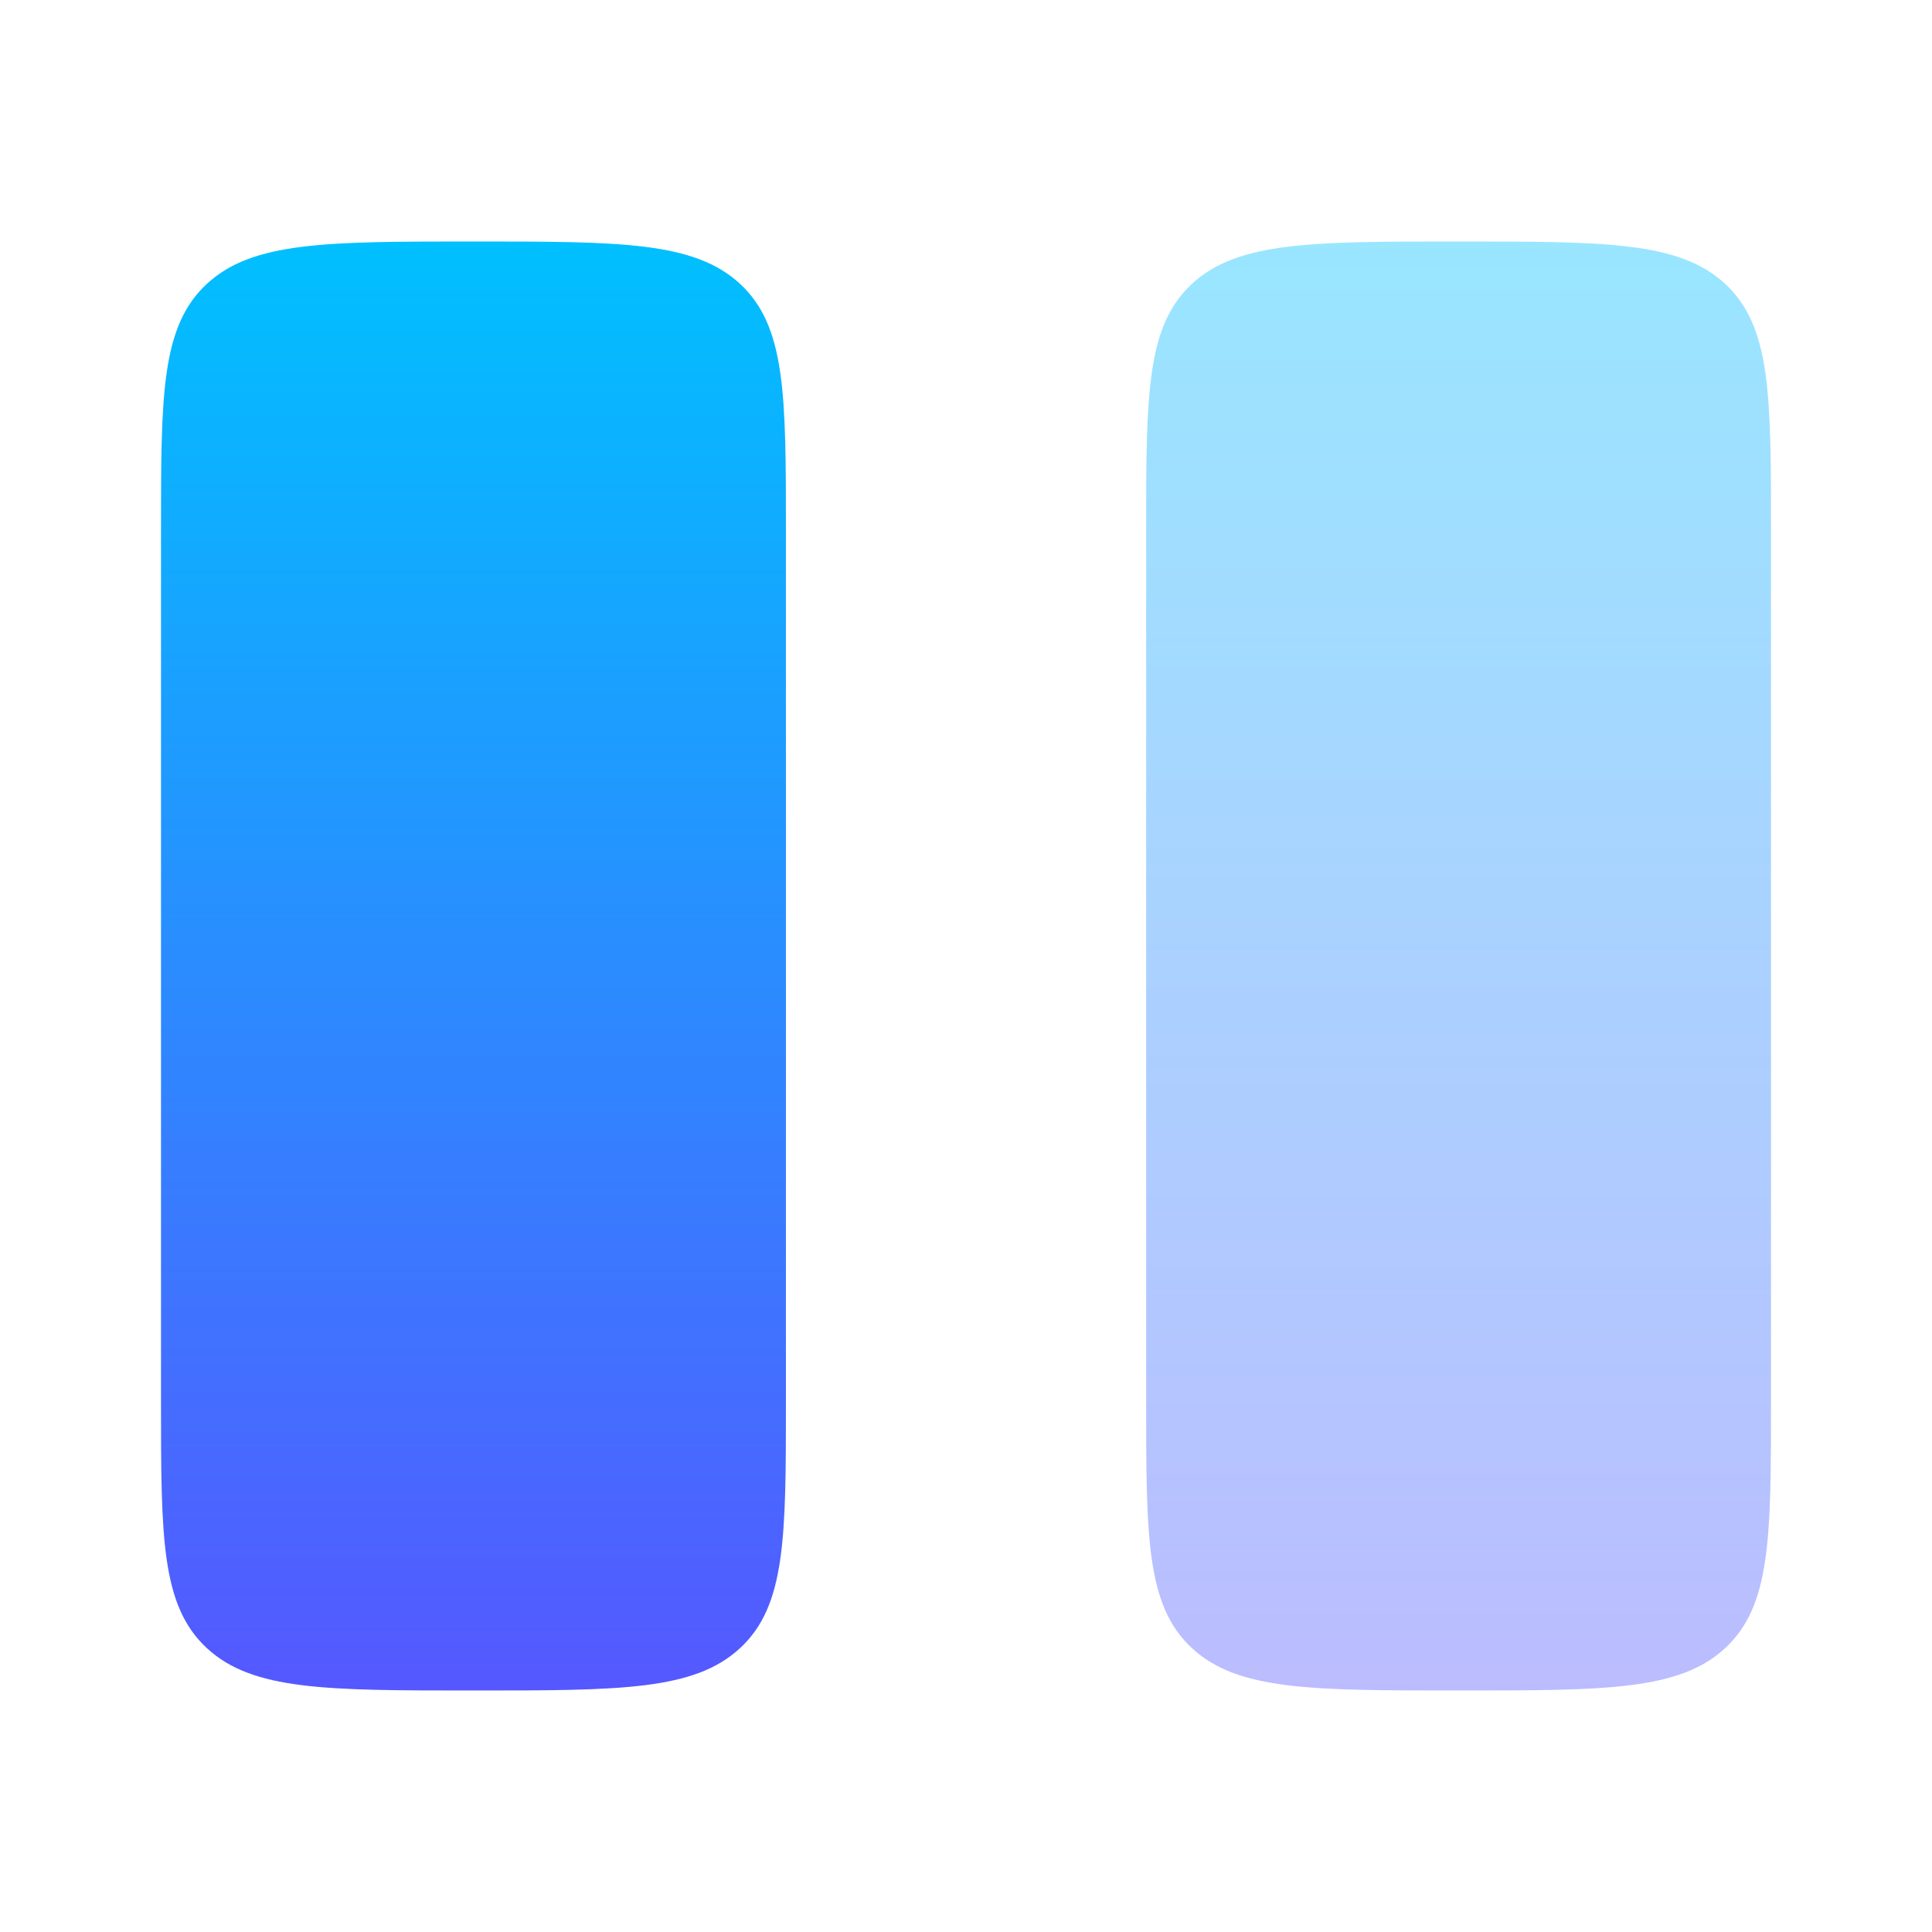
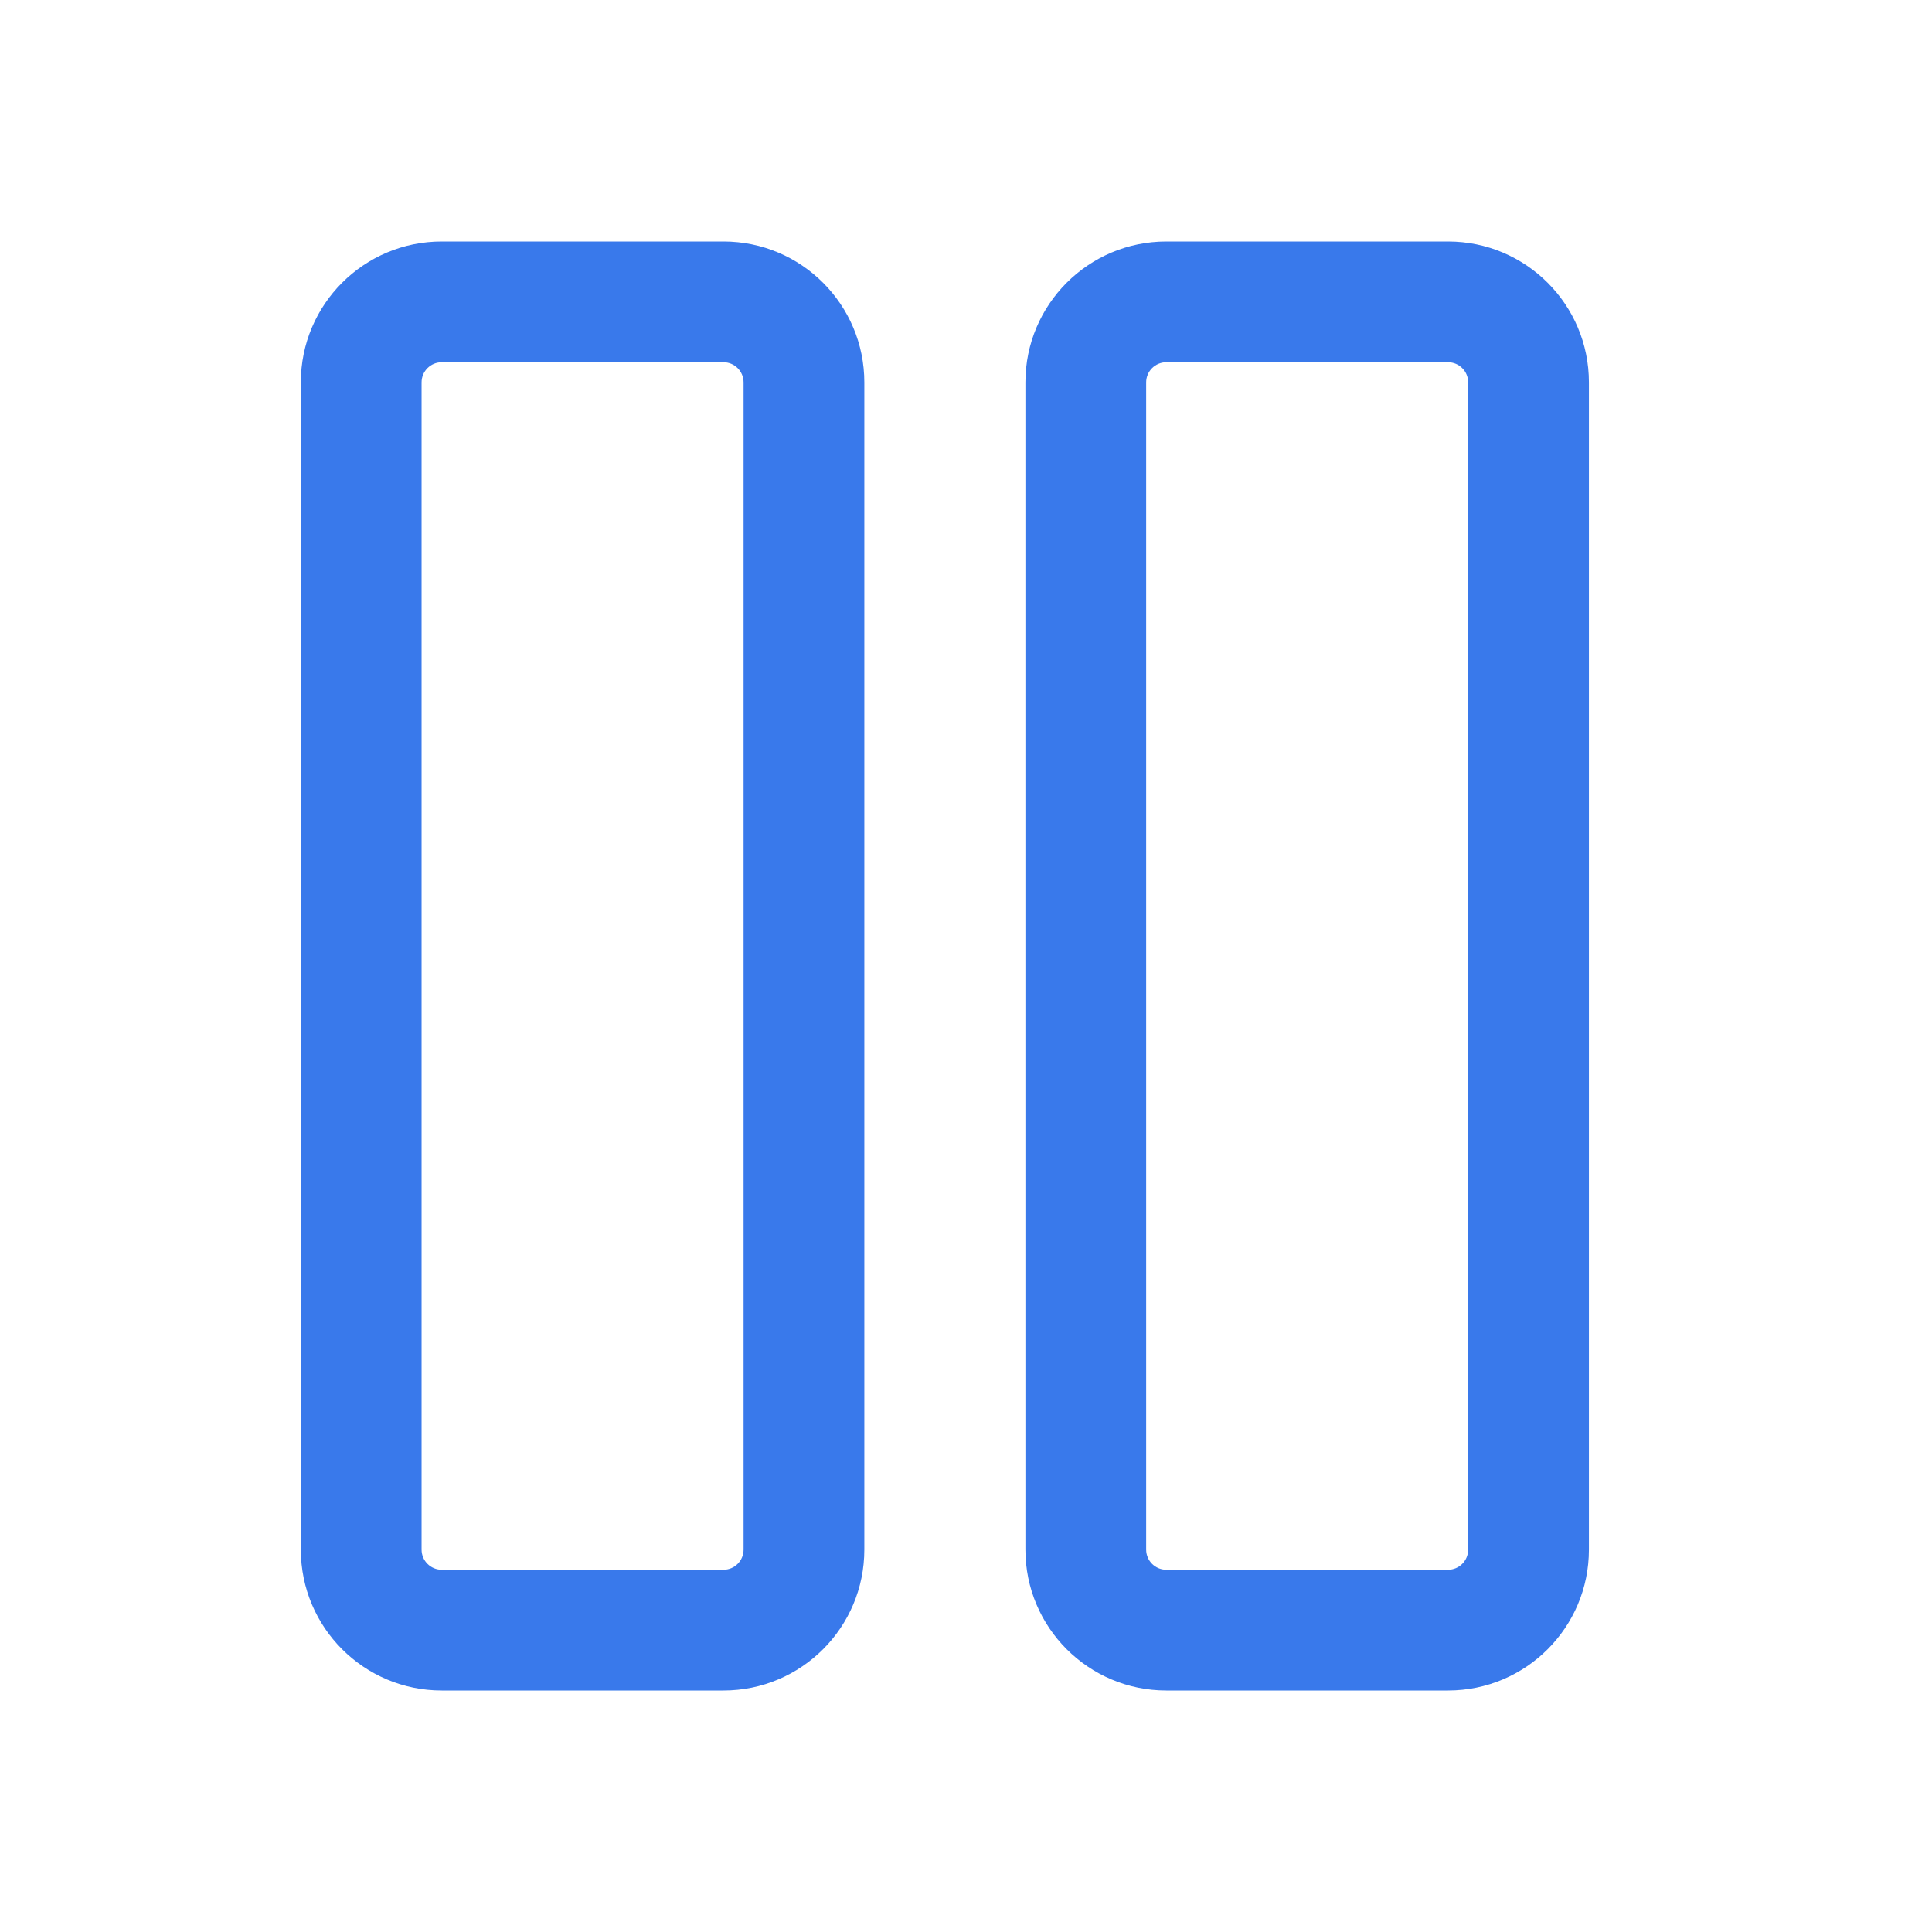
- <svg xmlns="http://www.w3.org/2000/svg" width="24" height="24" viewBox="0 0 24 24" fill="none">
-   <path d="M2 6.6C2 4.903 2 4.055 2.569 3.527C3.137 3 4.051 3 5.881 3C7.711 3 8.625 3 9.194 3.527C9.763 4.055 9.763 4.903 9.763 6.6V17.4C9.763 19.097 9.763 19.945 9.194 20.473C8.625 21 7.711 21 5.881 21C4.051 21 3.137 21 2.569 20.473C2 19.945 2 19.097 2 17.4V6.6Z" fill="url(#paint0_linear_348_170)" />
-   <path opacity="0.4" d="M14.238 6.6C14.238 4.903 14.238 4.055 14.806 3.527C15.375 3 16.289 3 18.119 3C19.949 3 20.863 3 21.431 3.527C22 4.055 22 4.903 22 6.6V17.4C22 19.097 22 19.945 21.431 20.473C20.863 21 19.949 21 18.119 21C16.289 21 15.375 21 14.806 20.473C14.238 19.945 14.238 19.097 14.238 17.4V6.6Z" fill="url(#paint1_linear_348_170)" />
-   <defs>
+ <svg xmlns="http://www.w3.org/2000/svg" width="24" height="24" viewBox="0 0 24 24" fill="none" version="1.1" id="svg5">
+   <defs id="defs5">
    <linearGradient id="paint0_linear_348_170" x1="5.881" y1="21" x2="5.881" y2="3" gradientUnits="userSpaceOnUse">
-       <stop stop-color="#5558FF" />
-       <stop offset="1" stop-color="#00C0FF" />
+       <stop stop-color="#5558FF" id="stop2" />
+       <stop offset="1" stop-color="#00C0FF" id="stop3" />
    </linearGradient>
    <linearGradient id="paint1_linear_348_170" x1="18.119" y1="21" x2="18.119" y2="3" gradientUnits="userSpaceOnUse">
-       <stop stop-color="#5558FF" />
-       <stop offset="1" stop-color="#00C0FF" />
+       <stop stop-color="#5558FF" id="stop4" />
+       <stop offset="1" stop-color="#00C0FF" id="stop5" />
    </linearGradient>
  </defs>
+   <path d="m 5.487,3 a 1.75,1.75 0 0 0 -1.75,1.75 v 14.5 c 0,0.966 0.784,1.75 1.75,1.75 h 3.5 a 1.75,1.75 0 0 0 1.75,-1.75 V 4.75 A 1.75,1.75 0 0 0 8.988,3 Z m -0.25,1.75 a 0.25,0.25 0 0 1 0.25,-0.25 h 3.5 a 0.25,0.25 0 0 1 0.25,0.25 v 14.5 a 0.25,0.25 0 0 1 -0.25,0.25 h -3.5 a 0.25,0.25 0 0 1 -0.25,-0.25 z M 14.488,3 a 1.75,1.75 0 0 0 -1.75,1.75 v 14.5 c 0,0.966 0.784,1.75 1.75,1.75 h 3.5 a 1.75,1.75 0 0 0 1.75,-1.75 V 4.75 A 1.75,1.75 0 0 0 17.988,3 Z m -0.25,1.75 a 0.25,0.25 0 0 1 0.25,-0.25 h 3.5 a 0.25,0.25 0 0 1 0.25,0.25 v 14.5 a 0.25,0.25 0 0 1 -0.25,0.25 h -3.5 a 0.25,0.25 0 0 1 -0.25,-0.25 z" fill="#212121" id="path1-3" style="fill:#3979eb;fill-opacity:1" />
</svg>
